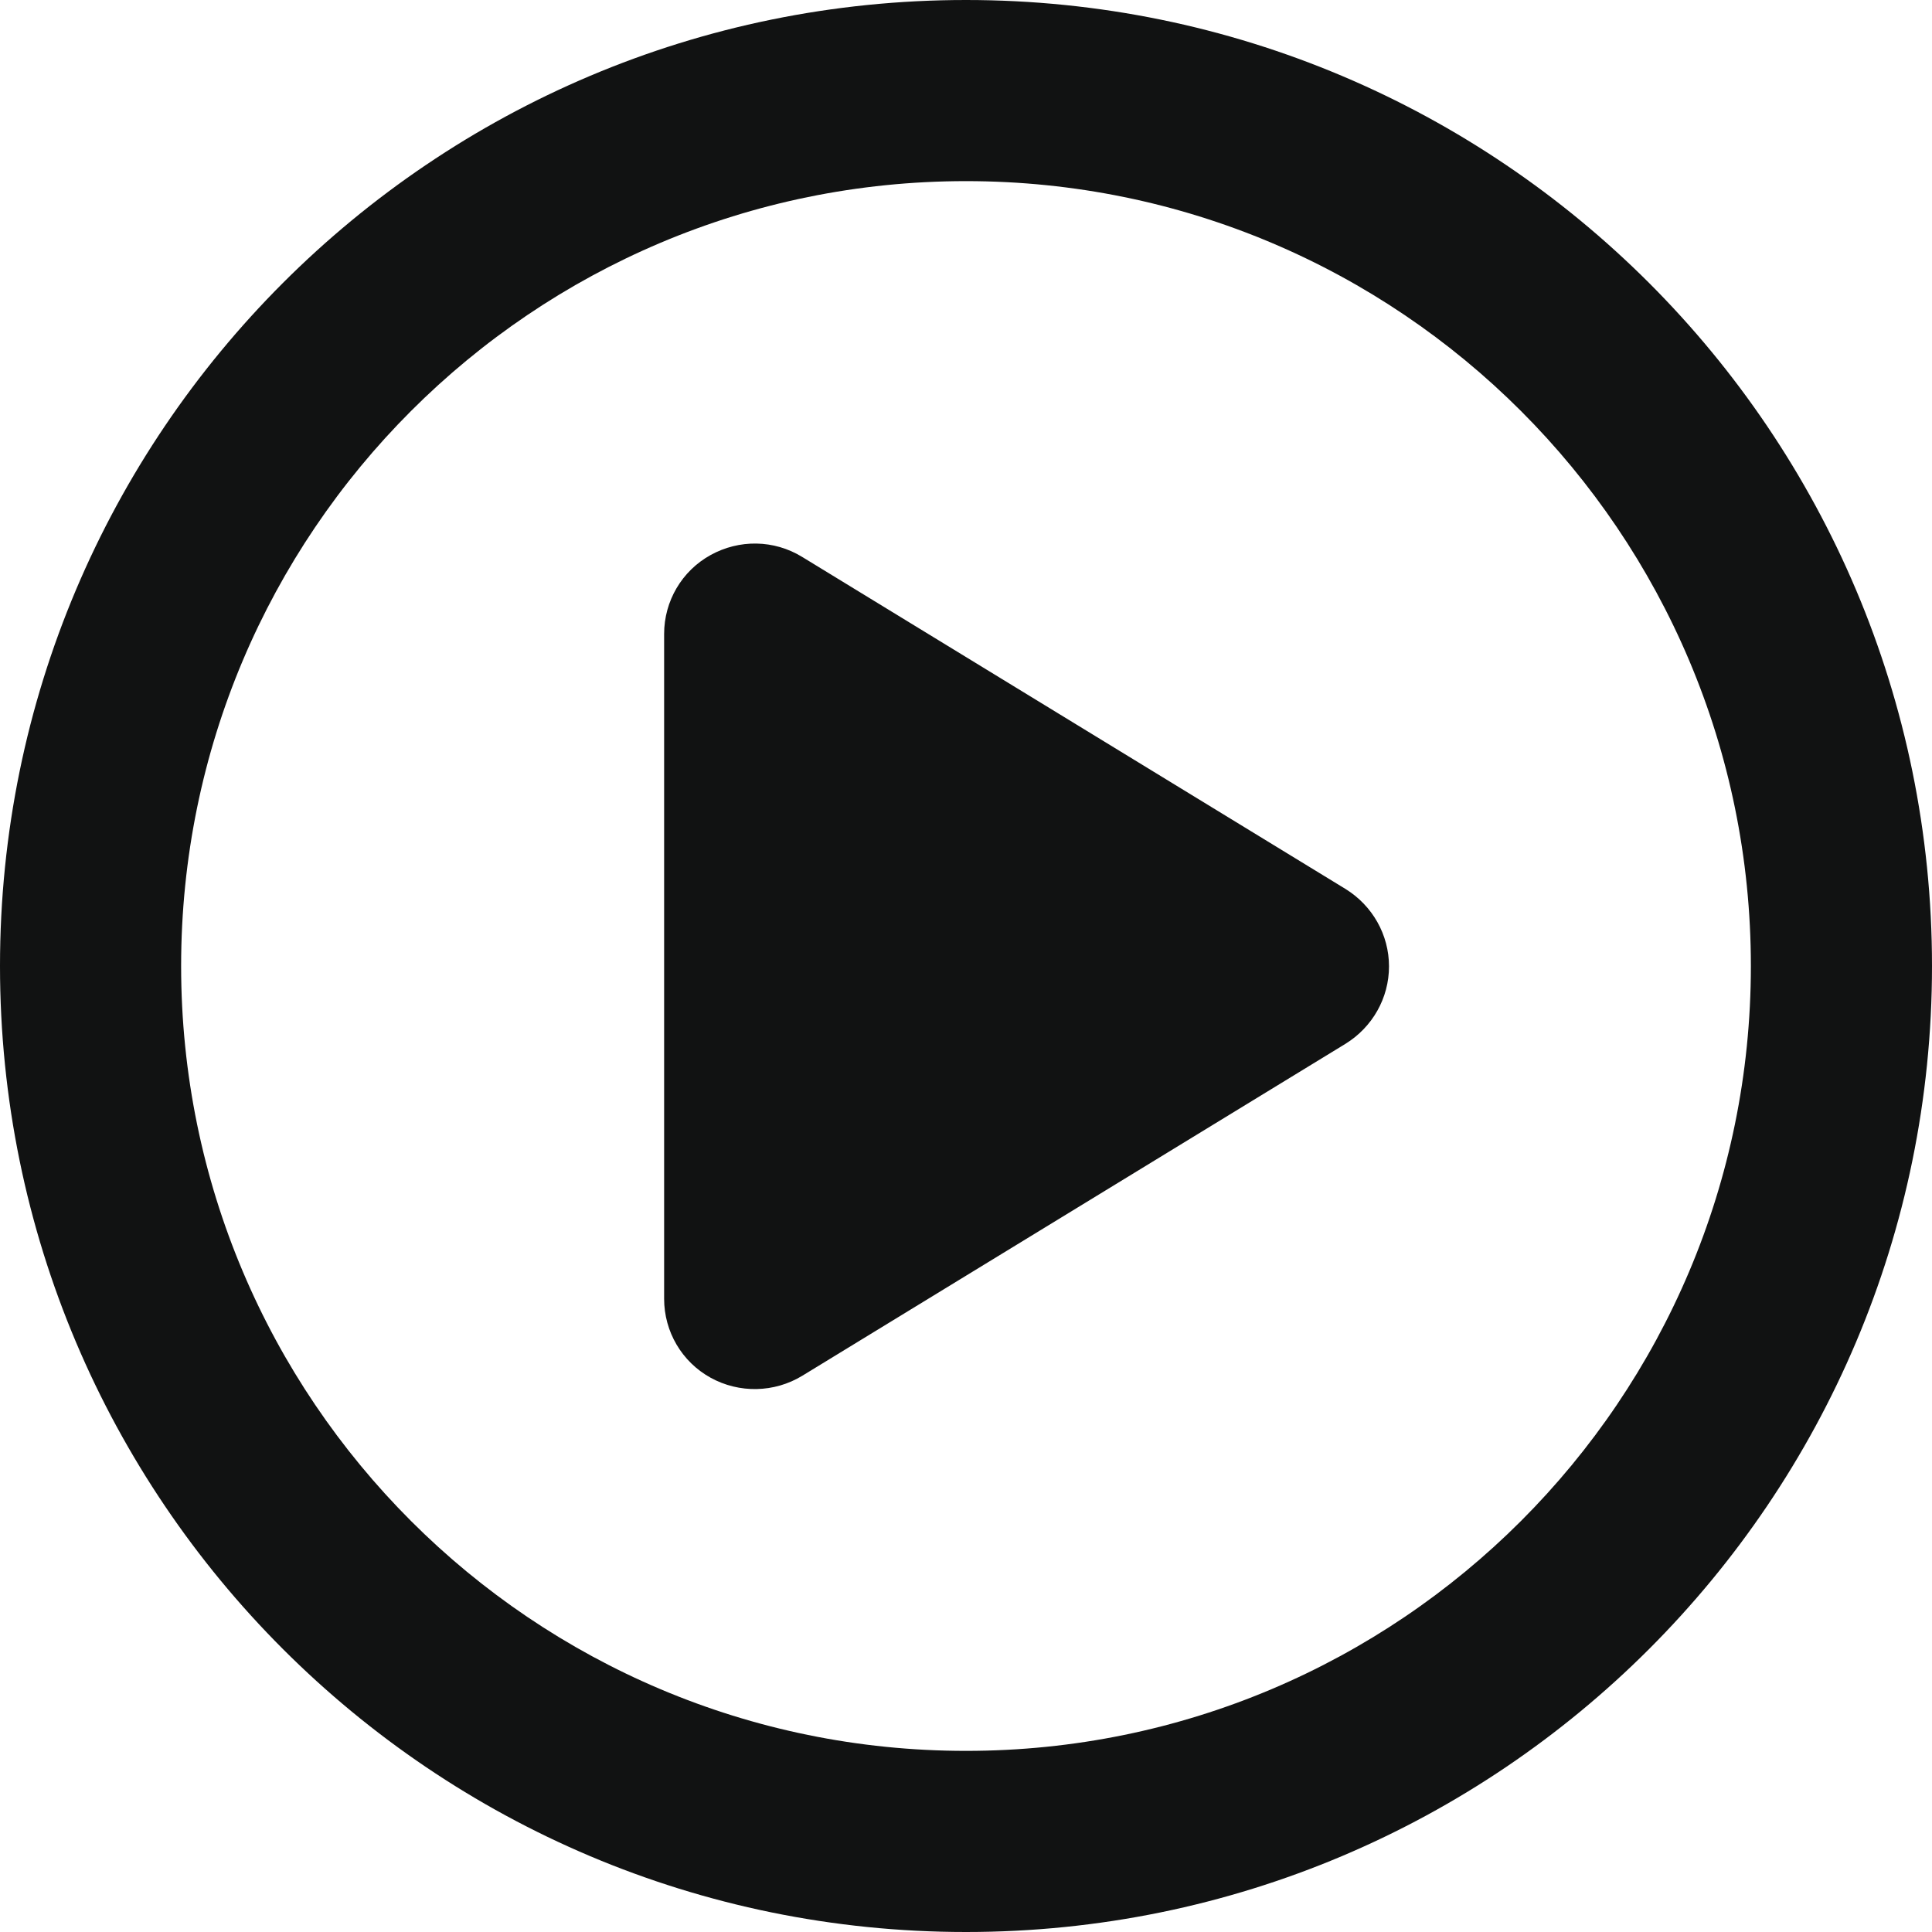
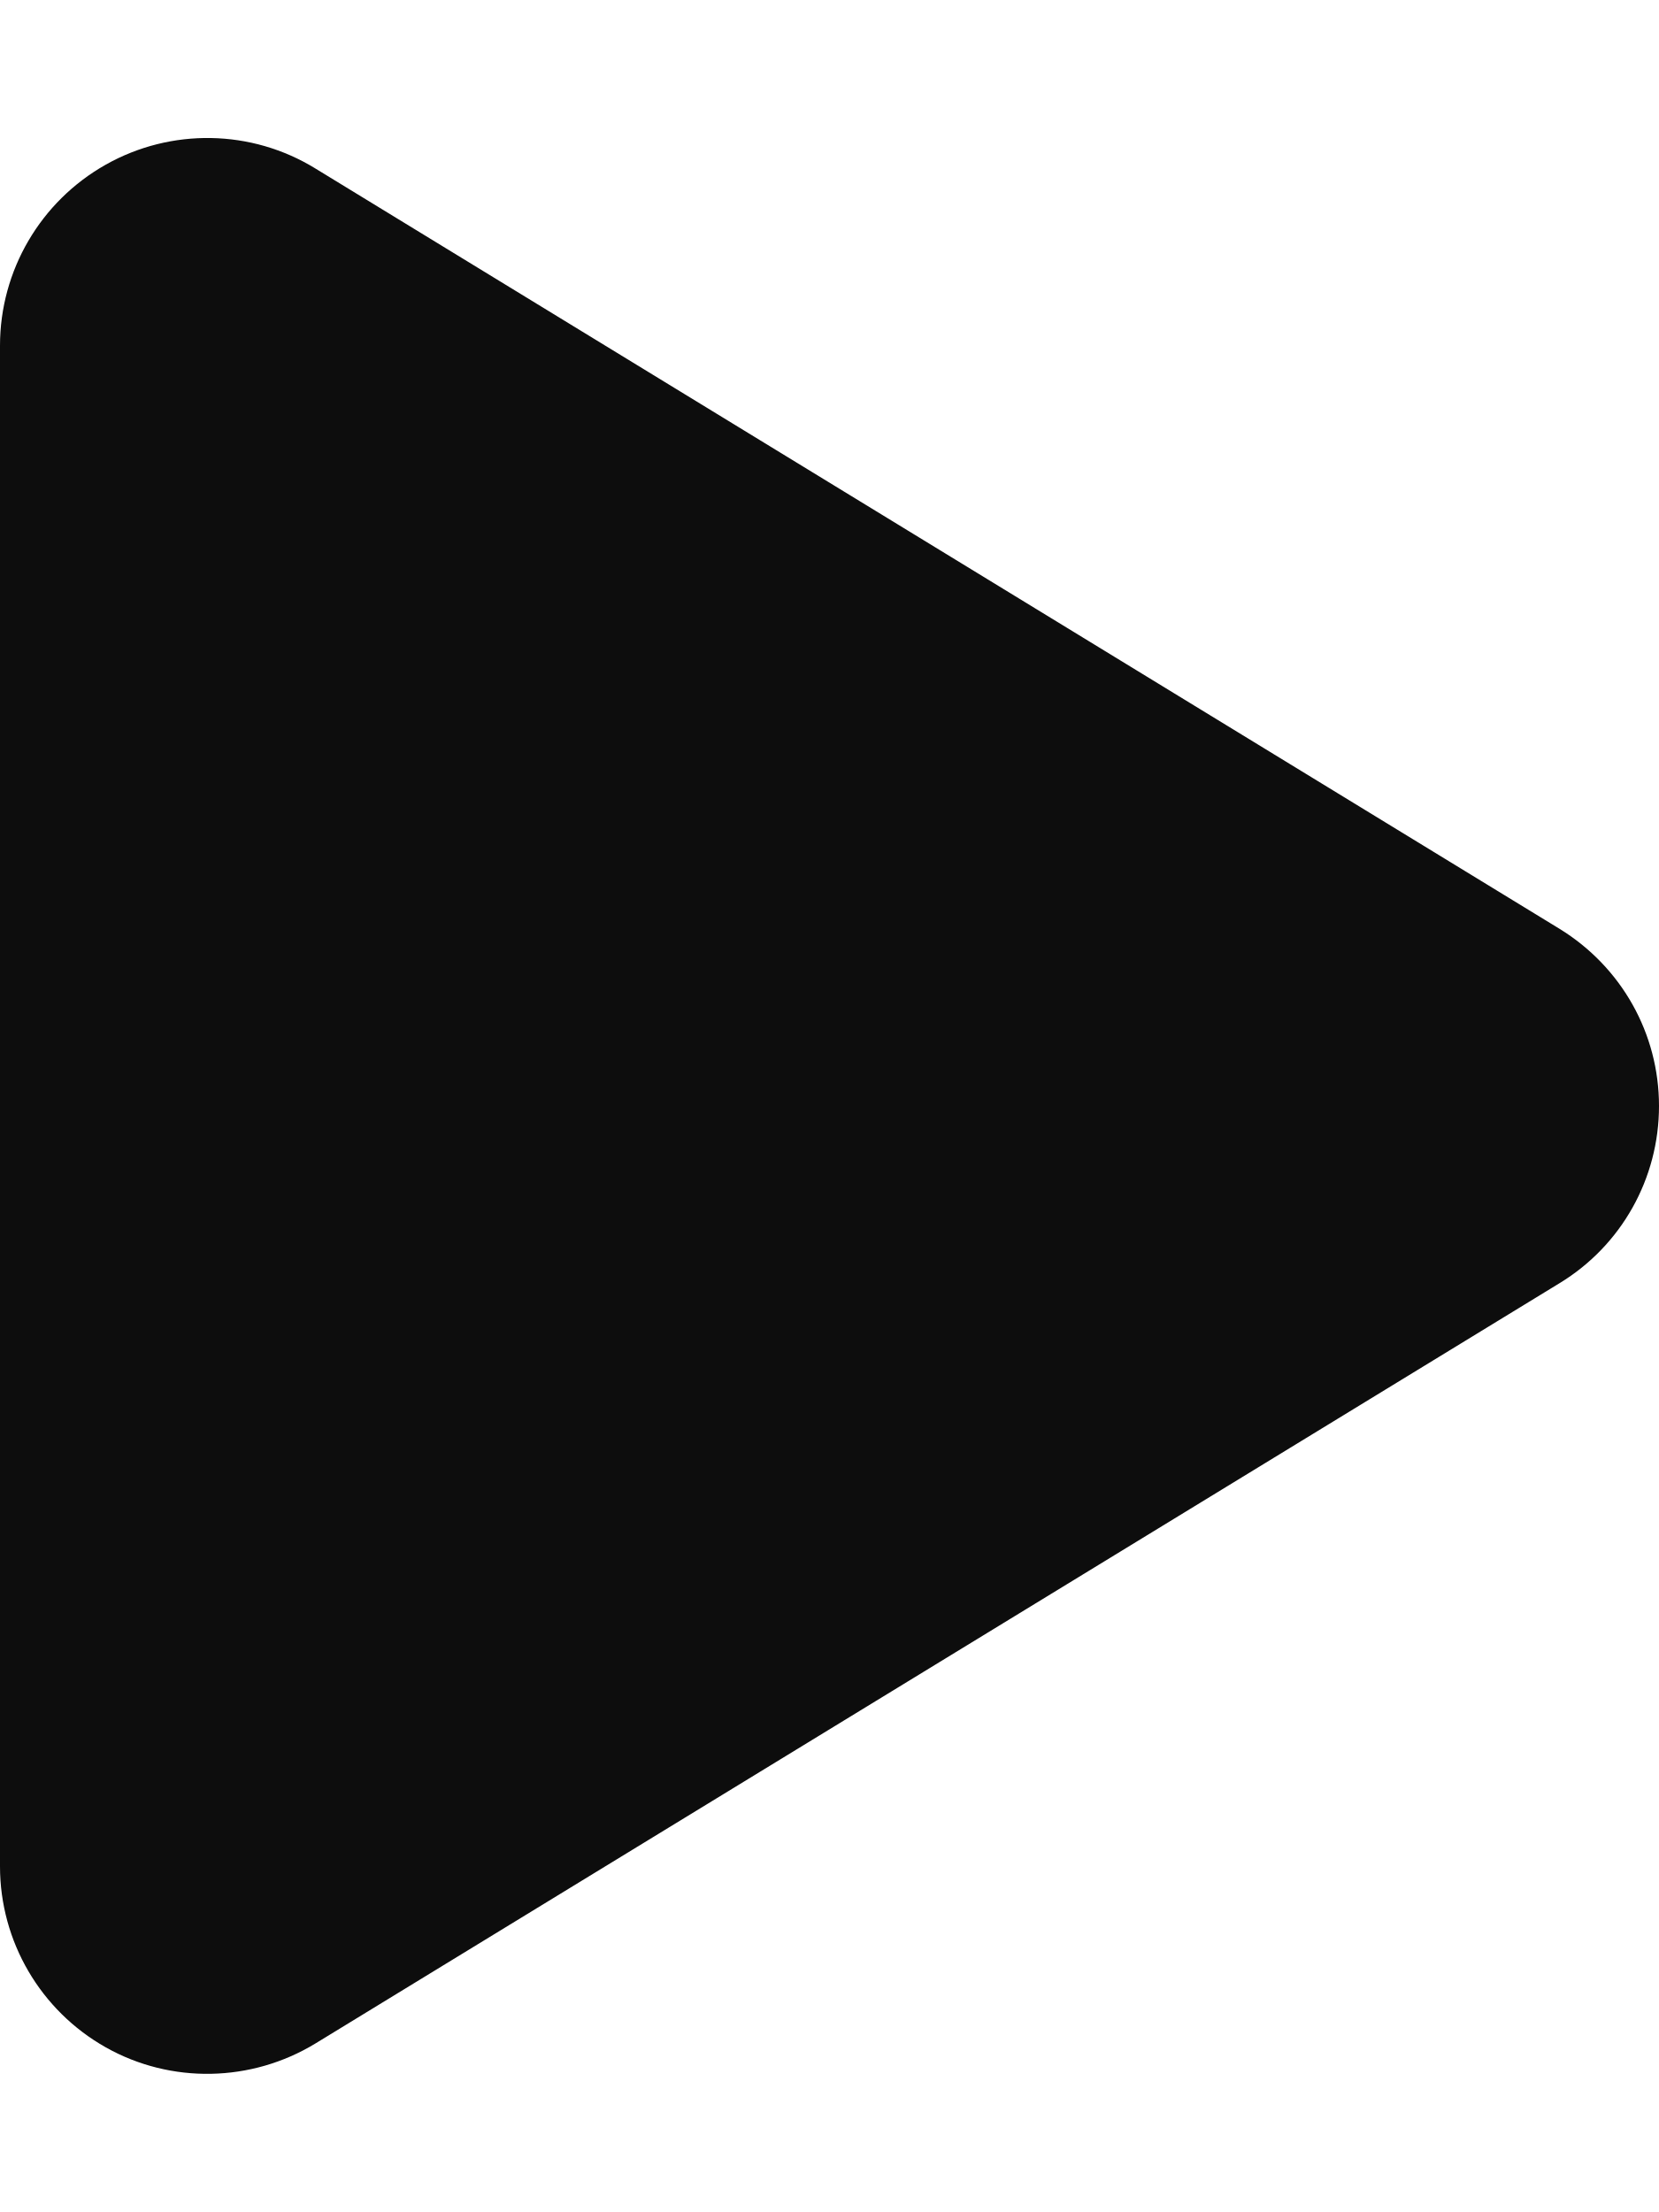
- <svg xmlns="http://www.w3.org/2000/svg" height="12" width="12" viewBox="0 0 512 512">
-   <path fill="#111212" d="M464 256A208 208 0 1 0 48 256a208 208 0 1 0 416 0zM0 256a256 256 0 1 1 512 0A256 256 0 1 1 0 256zM188.3 147.1c7.6-4.2 16.8-4.1 24.3 .5l144 88c7.1 4.4 11.5 12.1 11.5 20.5s-4.4 16.1-11.5 20.5l-144 88c-7.4 4.5-16.7 4.7-24.3 .5s-12.3-12.2-12.3-20.9V168c0-8.7 4.7-16.7 12.3-20.9z" />
+ <svg xmlns="http://www.w3.org/2000/svg" viewBox="0 0 384 512">
+   <path fill="#0d0d0d" d="M73 39c-14.8-9.1-33.4-9.4-48.5-.9S0 62.6 0 80V432c0 17.4 9.4 33.4 24.5 41.9s33.7 8.1 48.5-.9L361 297c14.3-8.7 23-24.2 23-41s-8.7-32.2-23-41L73 39z" />
</svg>
